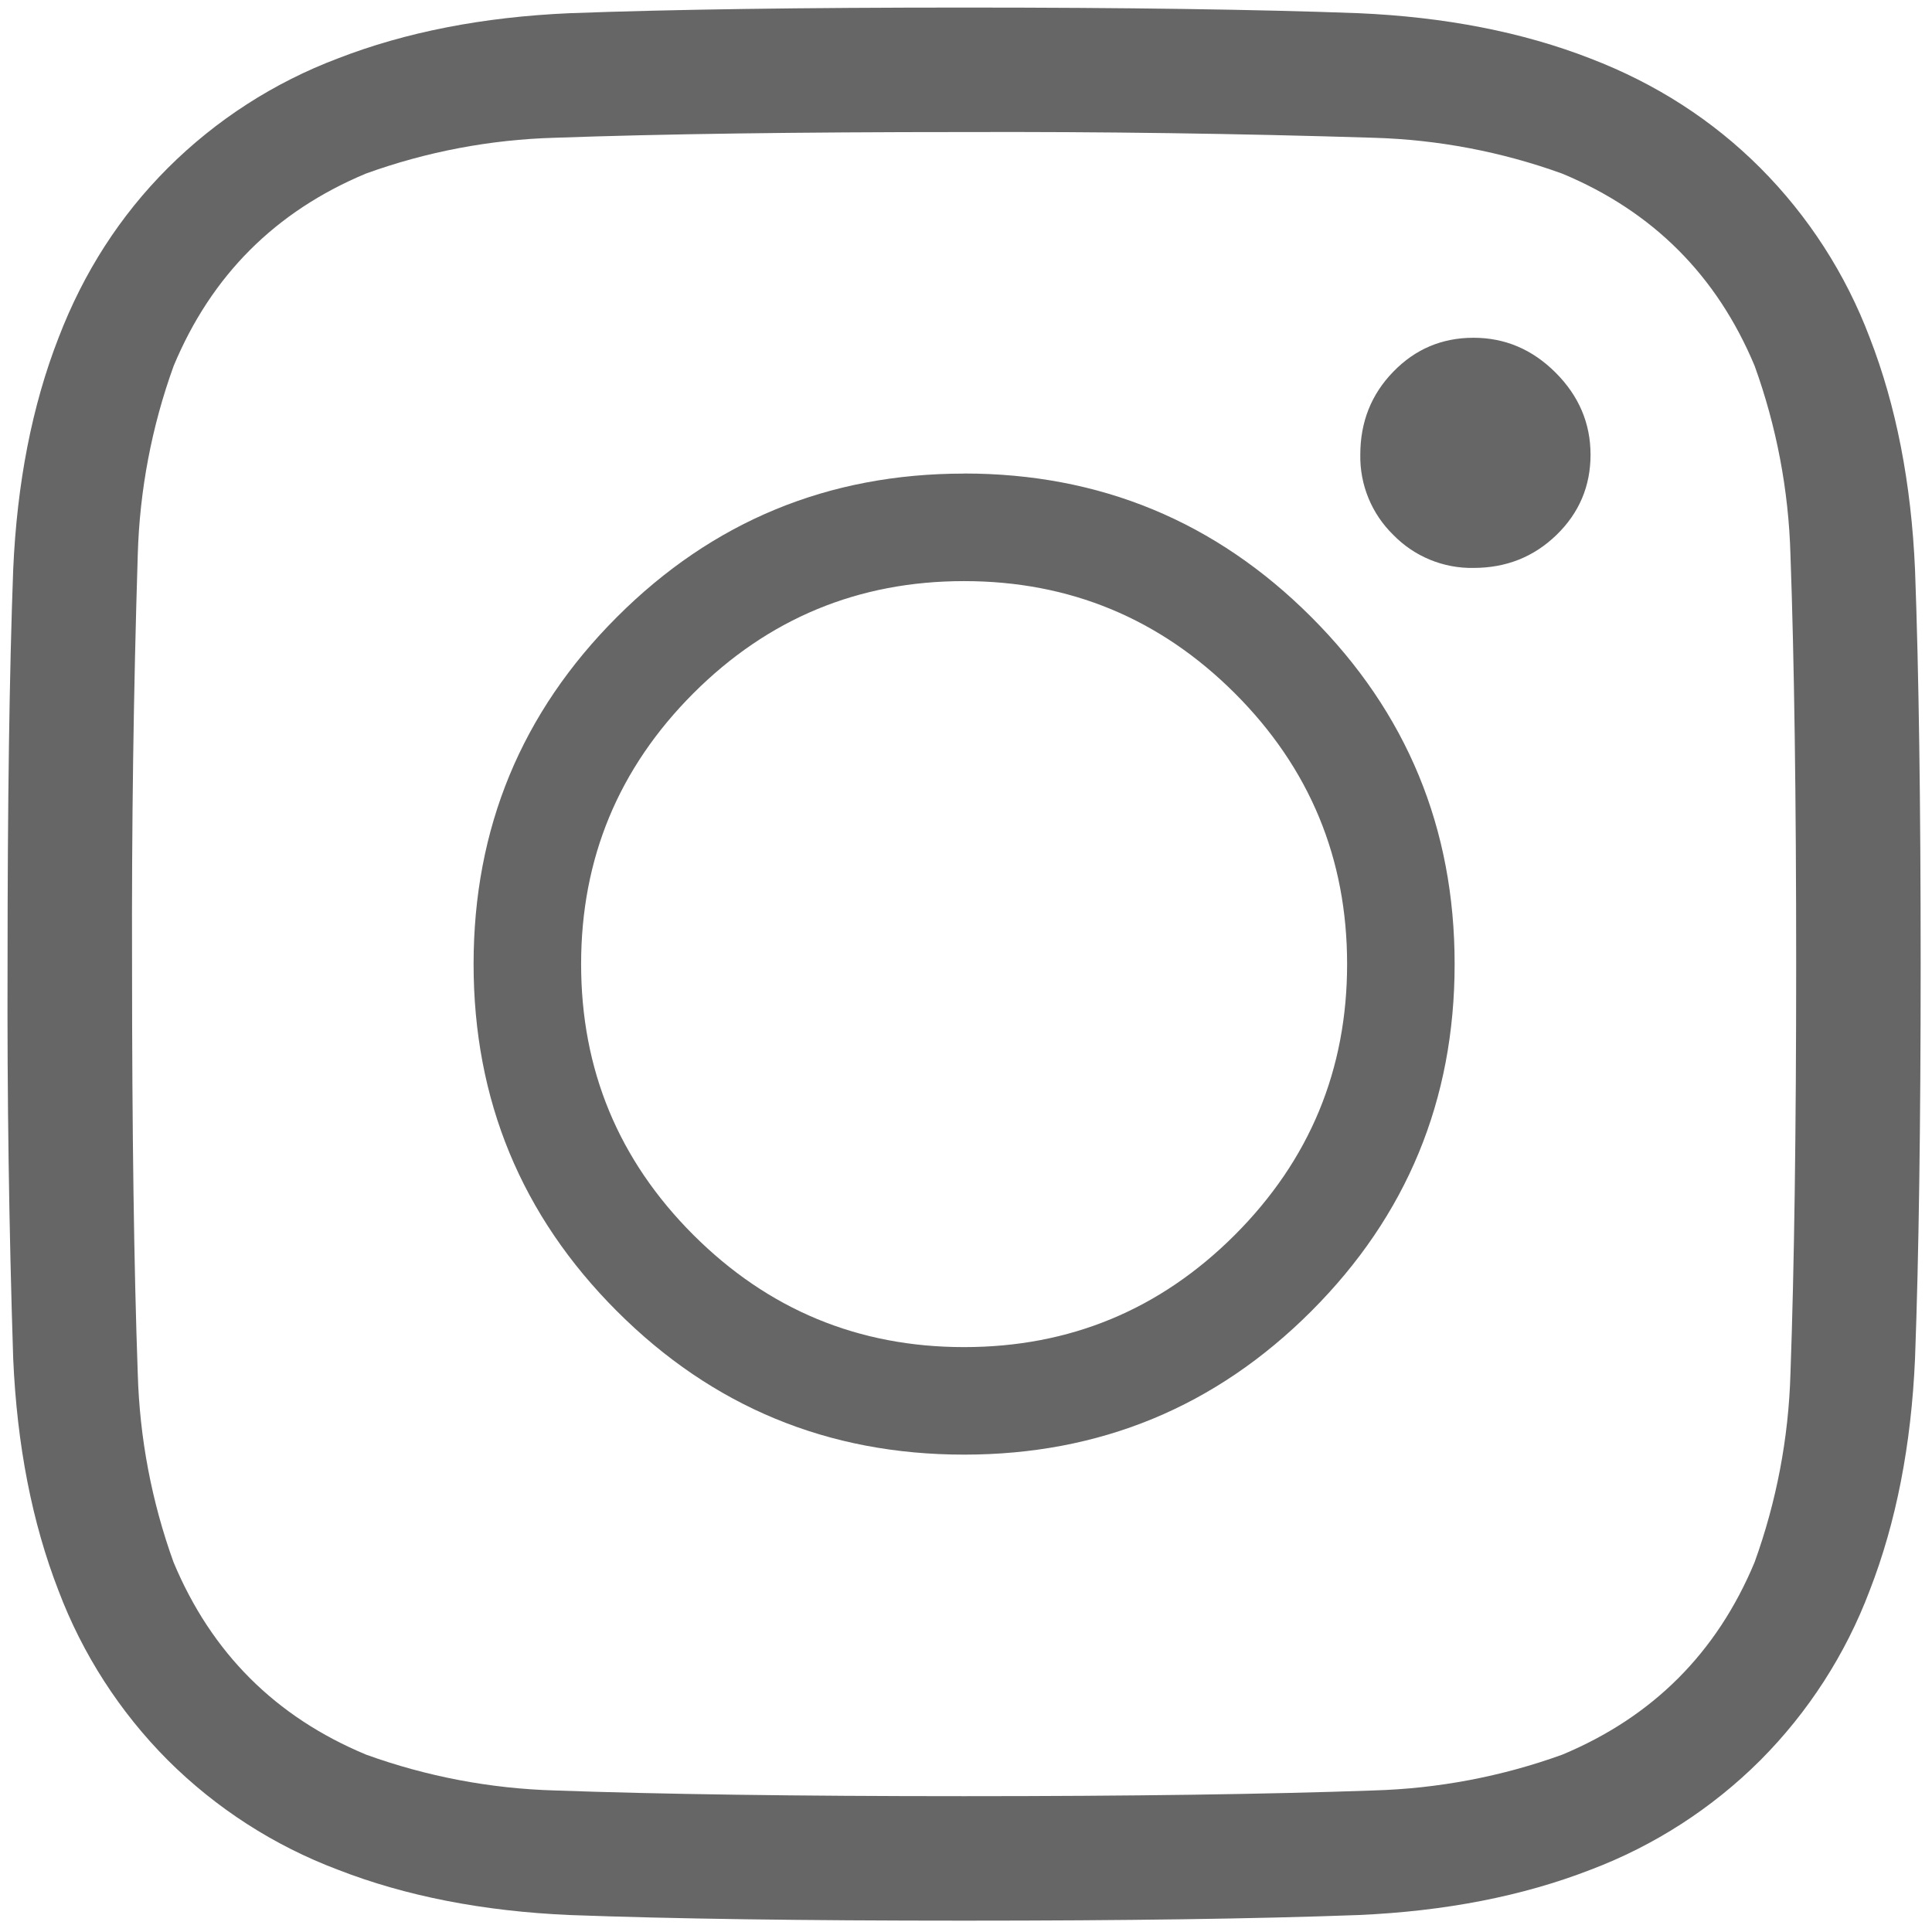
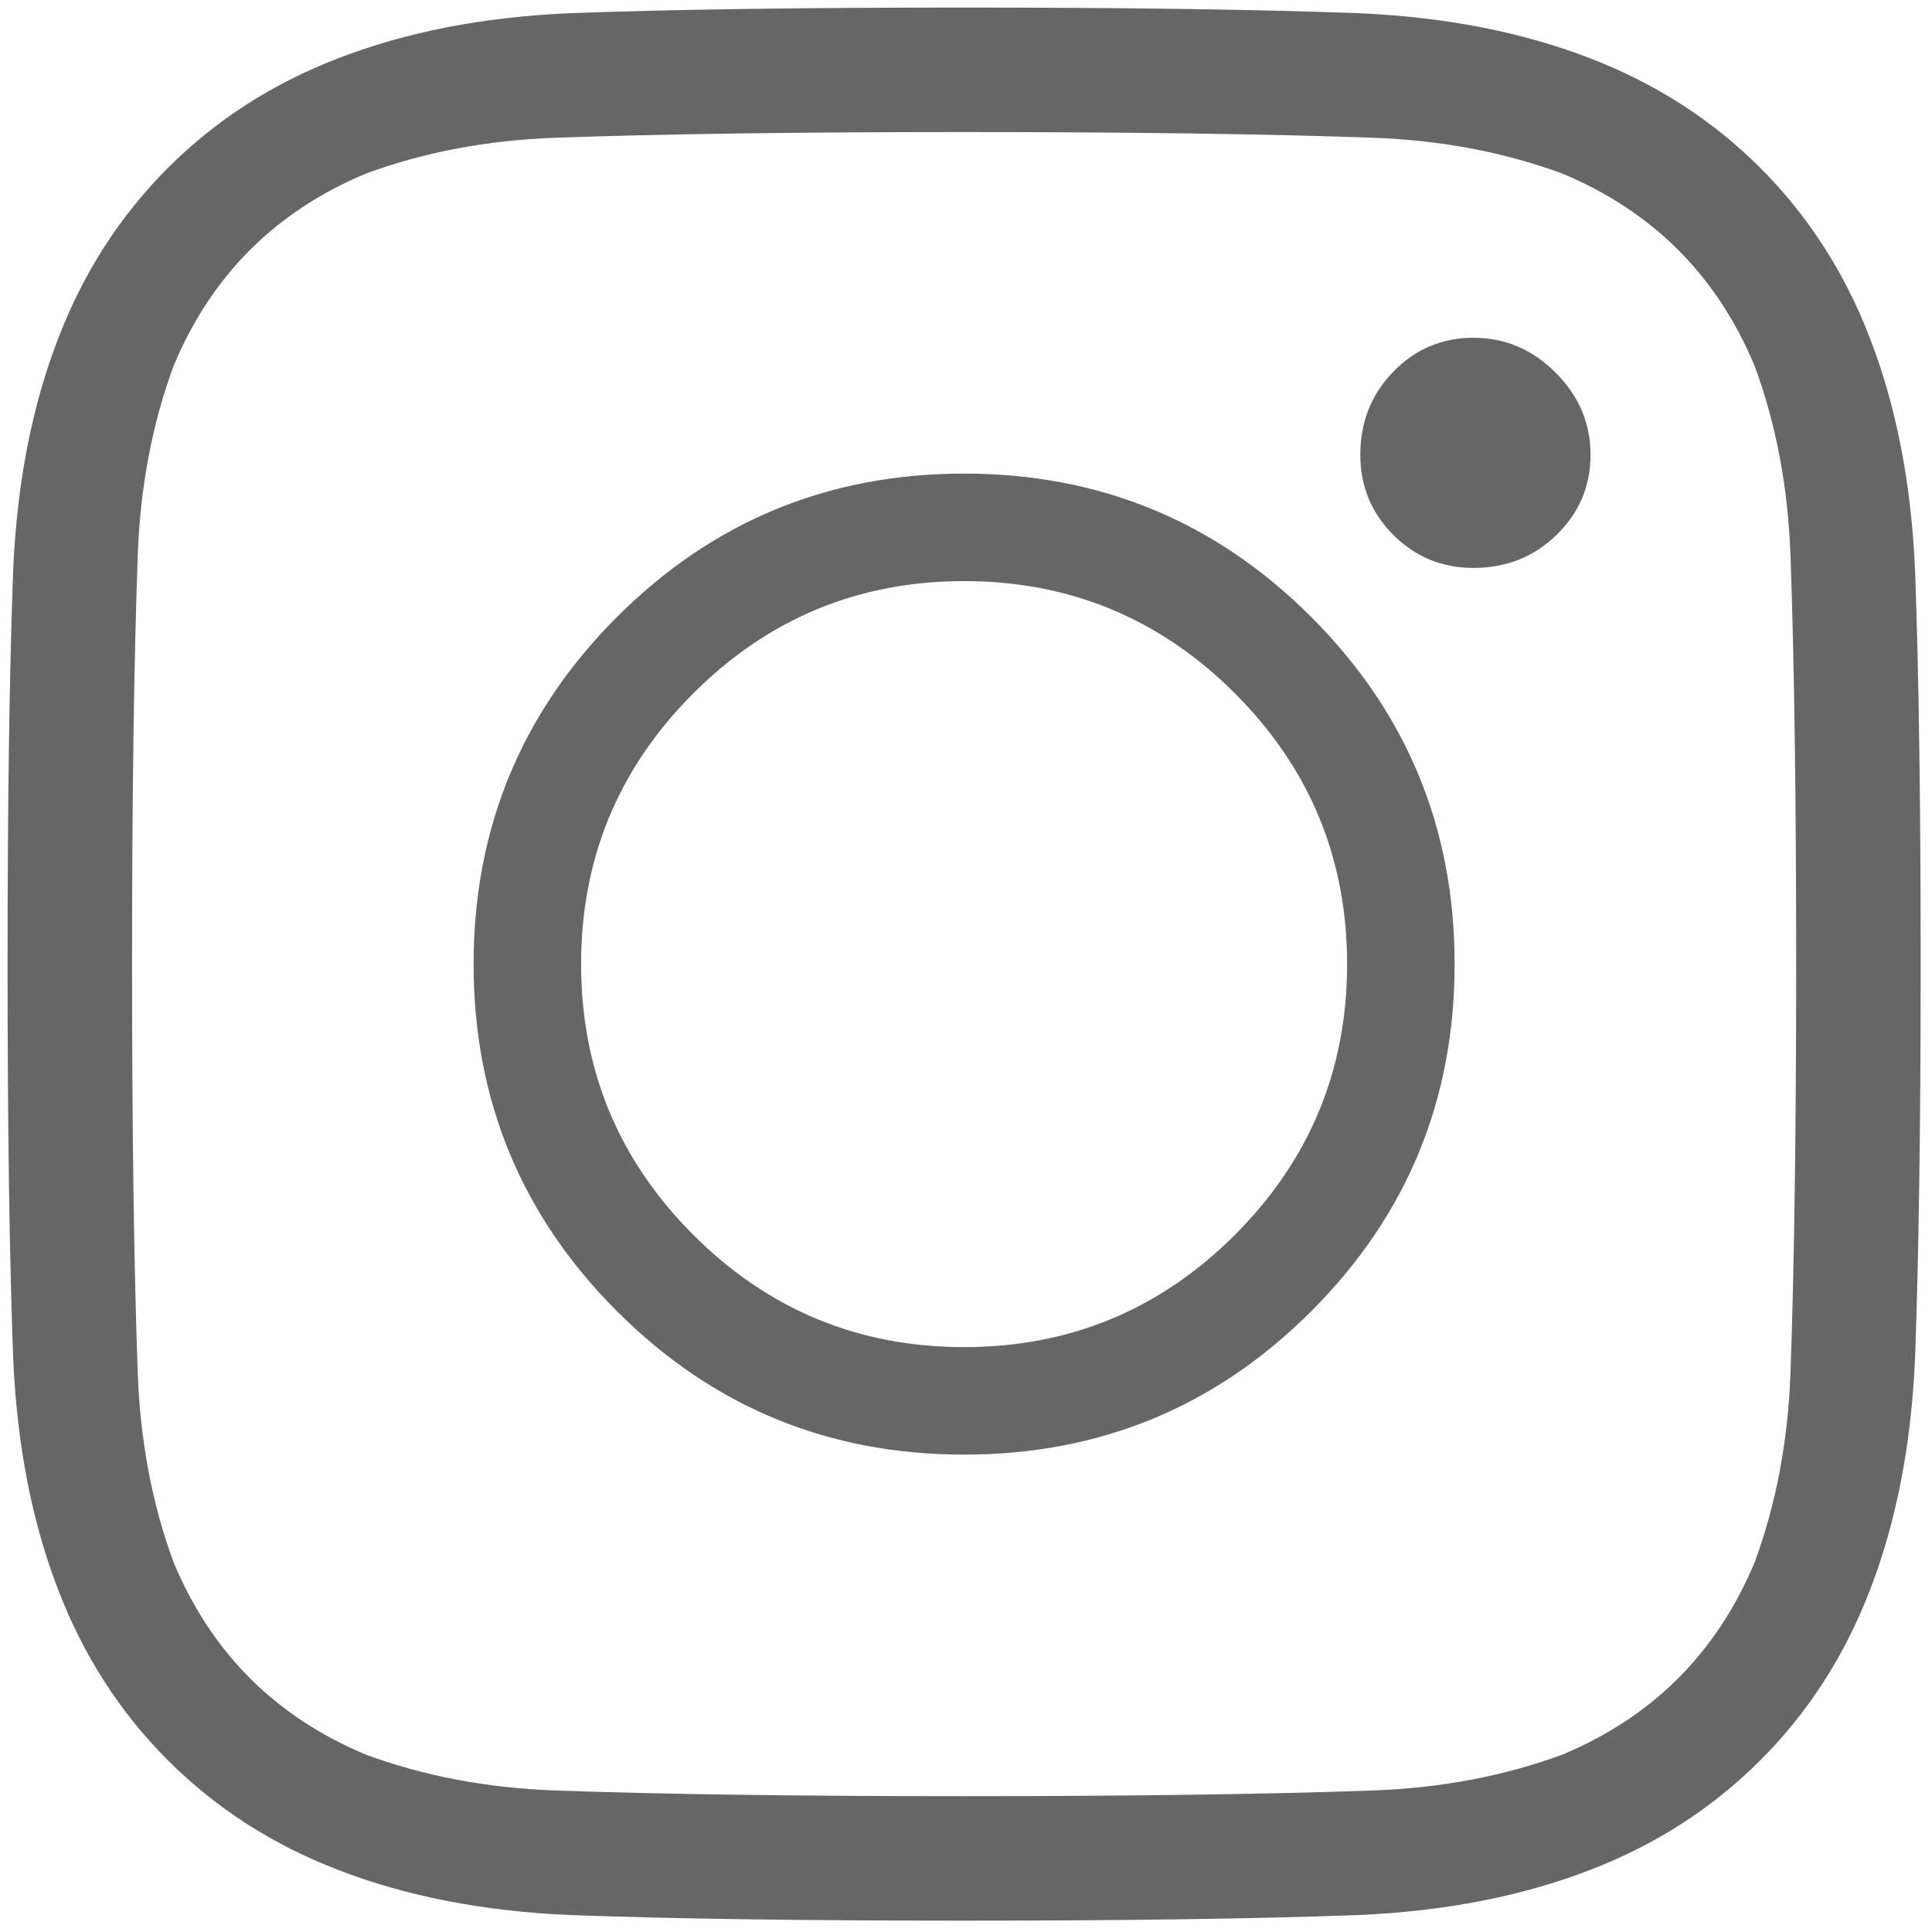
- <svg xmlns="http://www.w3.org/2000/svg" width="23" height="23" fill="none">
-   <path d="M11.477.09c1.917 0 3.482.022 4.695.067 1.033.045 1.954.225 2.763.54.778.299 1.452.733 2.021 1.302a5.732 5.732 0 0 1 1.303 2.022c.314.808.494 1.729.539 2.762.045 1.213.067 2.778.067 4.694 0 1.917-.022 3.482-.067 4.695-.045 1.033-.225 1.954-.54 2.763a5.733 5.733 0 0 1-1.302 2.021 5.733 5.733 0 0 1-2.021 1.303c-.809.314-1.73.494-2.763.539-1.213.045-2.778.067-4.695.067-1.916 0-3.48-.022-4.694-.067-1.033-.045-1.954-.225-2.762-.54a5.732 5.732 0 0 1-2.022-1.302 5.733 5.733 0 0 1-1.303-2.021c-.314-.809-.494-1.73-.539-2.763a131.868 131.868 0 0 1-.067-4.695c0-1.916.022-3.48.067-4.694.045-1.033.225-1.954.54-2.762.299-.78.733-1.453 1.302-2.022A5.731 5.731 0 0 1 4.021.696C4.829.382 5.75.202 6.783.157 7.996.112 9.561.09 11.477.09Zm0 1.482c-1.991 0-3.616.023-4.873.068a7.21 7.21 0 0 0-2.247.426c-1.078.45-1.841 1.213-2.29 2.291a7.21 7.21 0 0 0-.427 2.247 142.032 142.032 0 0 0-.068 4.873c0 1.992.023 3.617.068 4.875a7.21 7.21 0 0 0 .426 2.246c.45 1.078 1.213 1.841 2.291 2.29a7.211 7.211 0 0 0 2.247.427c1.257.045 2.882.068 4.873.068 1.992 0 3.617-.023 4.875-.068a7.211 7.211 0 0 0 2.246-.426c1.078-.45 1.841-1.213 2.29-2.291a7.211 7.211 0 0 0 .427-2.246c.045-1.258.068-2.883.068-4.875 0-1.991-.023-3.616-.068-4.873a7.211 7.211 0 0 0-.426-2.247c-.45-1.078-1.213-1.841-2.291-2.29a7.21 7.21 0 0 0-2.246-.427 142.035 142.035 0 0 0-4.875-.068Zm0 14.465c1.258 0 2.333-.445 3.224-1.336.89-.891 1.336-1.966 1.336-3.224 0-1.257-.445-2.332-1.336-3.223-.891-.89-1.966-1.336-3.224-1.336-1.257 0-2.332.445-3.223 1.336-.89.891-1.336 1.966-1.336 3.223 0 1.258.445 2.333 1.336 3.224.891.89 1.966 1.336 3.223 1.336Zm0-10.4c1.618 0 2.995.57 4.133 1.708s1.707 2.515 1.707 4.132c0 1.618-.569 2.995-1.707 4.133-1.138 1.138-2.515 1.707-4.133 1.707-1.617 0-2.994-.569-4.132-1.707-1.138-1.138-1.707-2.515-1.707-4.133 0-1.617.569-2.994 1.707-4.132 1.138-1.138 2.515-1.707 4.132-1.707Zm7.458-.224c0 .374-.135.693-.405.955s-.599.393-.988.393a1.3 1.3 0 0 1-.955-.393 1.3 1.3 0 0 1-.393-.955c0-.39.131-.719.393-.988.262-.27.58-.404.955-.404.374 0 .7.138.977.415.277.277.416.603.416.977Z" fill="#666" />
+ <svg xmlns="http://www.w3.org/2000/svg" width="23" height="23" viewBox="0 0 23 23" fill="none">
+   <path d="M11.477 0.09C13.394 0.09 14.959 0.112 16.172 0.157C17.205 0.202 18.126 0.382 18.935 0.696C19.713 0.996 20.387 1.43 20.956 1.999C21.525 2.568 21.959 3.242 22.259 4.021C22.573 4.829 22.753 5.75 22.798 6.783C22.843 7.996 22.865 9.561 22.865 11.477C22.865 13.394 22.843 14.959 22.798 16.172C22.753 17.205 22.573 18.126 22.259 18.935C21.959 19.713 21.525 20.387 20.956 20.956C20.387 21.525 19.713 21.959 18.935 22.259C18.126 22.573 17.205 22.753 16.172 22.798C14.959 22.843 13.394 22.865 11.477 22.865C9.561 22.865 7.996 22.843 6.783 22.798C5.75 22.753 4.829 22.573 4.021 22.259C3.242 21.959 2.568 21.525 1.999 20.956C1.43 20.387 0.996 19.713 0.696 18.935C0.382 18.126 0.202 17.205 0.157 16.172C0.112 14.959 0.09 13.394 0.09 11.477C0.09 9.561 0.112 7.996 0.157 6.783C0.202 5.75 0.382 4.829 0.696 4.021C0.996 3.242 1.43 2.568 1.999 1.999C2.568 1.43 3.242 0.996 4.021 0.696C4.829 0.382 5.75 0.202 6.783 0.157C7.996 0.112 9.561 0.09 11.477 0.09ZM11.477 1.572C9.486 1.572 7.861 1.595 6.604 1.64C5.795 1.67 5.046 1.812 4.357 2.066C3.279 2.516 2.516 3.279 2.066 4.357C1.812 5.046 1.67 5.795 1.64 6.604C1.595 7.861 1.572 9.486 1.572 11.477C1.572 13.469 1.595 15.094 1.64 16.352C1.67 17.16 1.812 17.909 2.066 18.598C2.516 19.676 3.279 20.439 4.357 20.889C5.046 21.143 5.795 21.285 6.604 21.315C7.861 21.36 9.486 21.383 11.477 21.383C13.469 21.383 15.094 21.36 16.352 21.315C17.16 21.285 17.909 21.143 18.598 20.889C19.676 20.439 20.439 19.676 20.889 18.598C21.143 17.909 21.285 17.16 21.315 16.352C21.36 15.094 21.383 13.469 21.383 11.477C21.383 9.486 21.36 7.861 21.315 6.604C21.285 5.795 21.143 5.046 20.889 4.357C20.439 3.279 19.676 2.516 18.598 2.066C17.909 1.812 17.16 1.67 16.352 1.64C15.094 1.595 13.469 1.572 11.477 1.572ZM11.477 16.037C12.735 16.037 13.81 15.592 14.701 14.701C15.592 13.81 16.037 12.735 16.037 11.477C16.037 10.22 15.592 9.145 14.701 8.254C13.81 7.363 12.735 6.918 11.477 6.918C10.22 6.918 9.145 7.363 8.254 8.254C7.363 9.145 6.918 10.22 6.918 11.477C6.918 12.735 7.363 13.81 8.254 14.701C9.145 15.592 10.22 16.037 11.477 16.037ZM11.477 5.638C13.095 5.638 14.472 6.207 15.61 7.345C16.748 8.483 17.317 9.86 17.317 11.477C17.317 13.095 16.748 14.472 15.61 15.61C14.472 16.748 13.095 17.317 11.477 17.317C9.86 17.317 8.483 16.748 7.345 15.61C6.207 14.472 5.638 13.095 5.638 11.477C5.638 9.86 6.207 8.483 7.345 7.345C8.483 6.207 9.86 5.638 11.477 5.638ZM18.935 5.413C18.935 5.787 18.8 6.106 18.53 6.368C18.261 6.63 17.931 6.761 17.542 6.761C17.168 6.761 16.849 6.63 16.587 6.368C16.325 6.106 16.194 5.787 16.194 5.413C16.194 5.024 16.325 4.694 16.587 4.425C16.849 4.155 17.168 4.021 17.542 4.021C17.916 4.021 18.242 4.159 18.519 4.436C18.796 4.713 18.935 5.039 18.935 5.413Z" fill="#666666" />
</svg>
